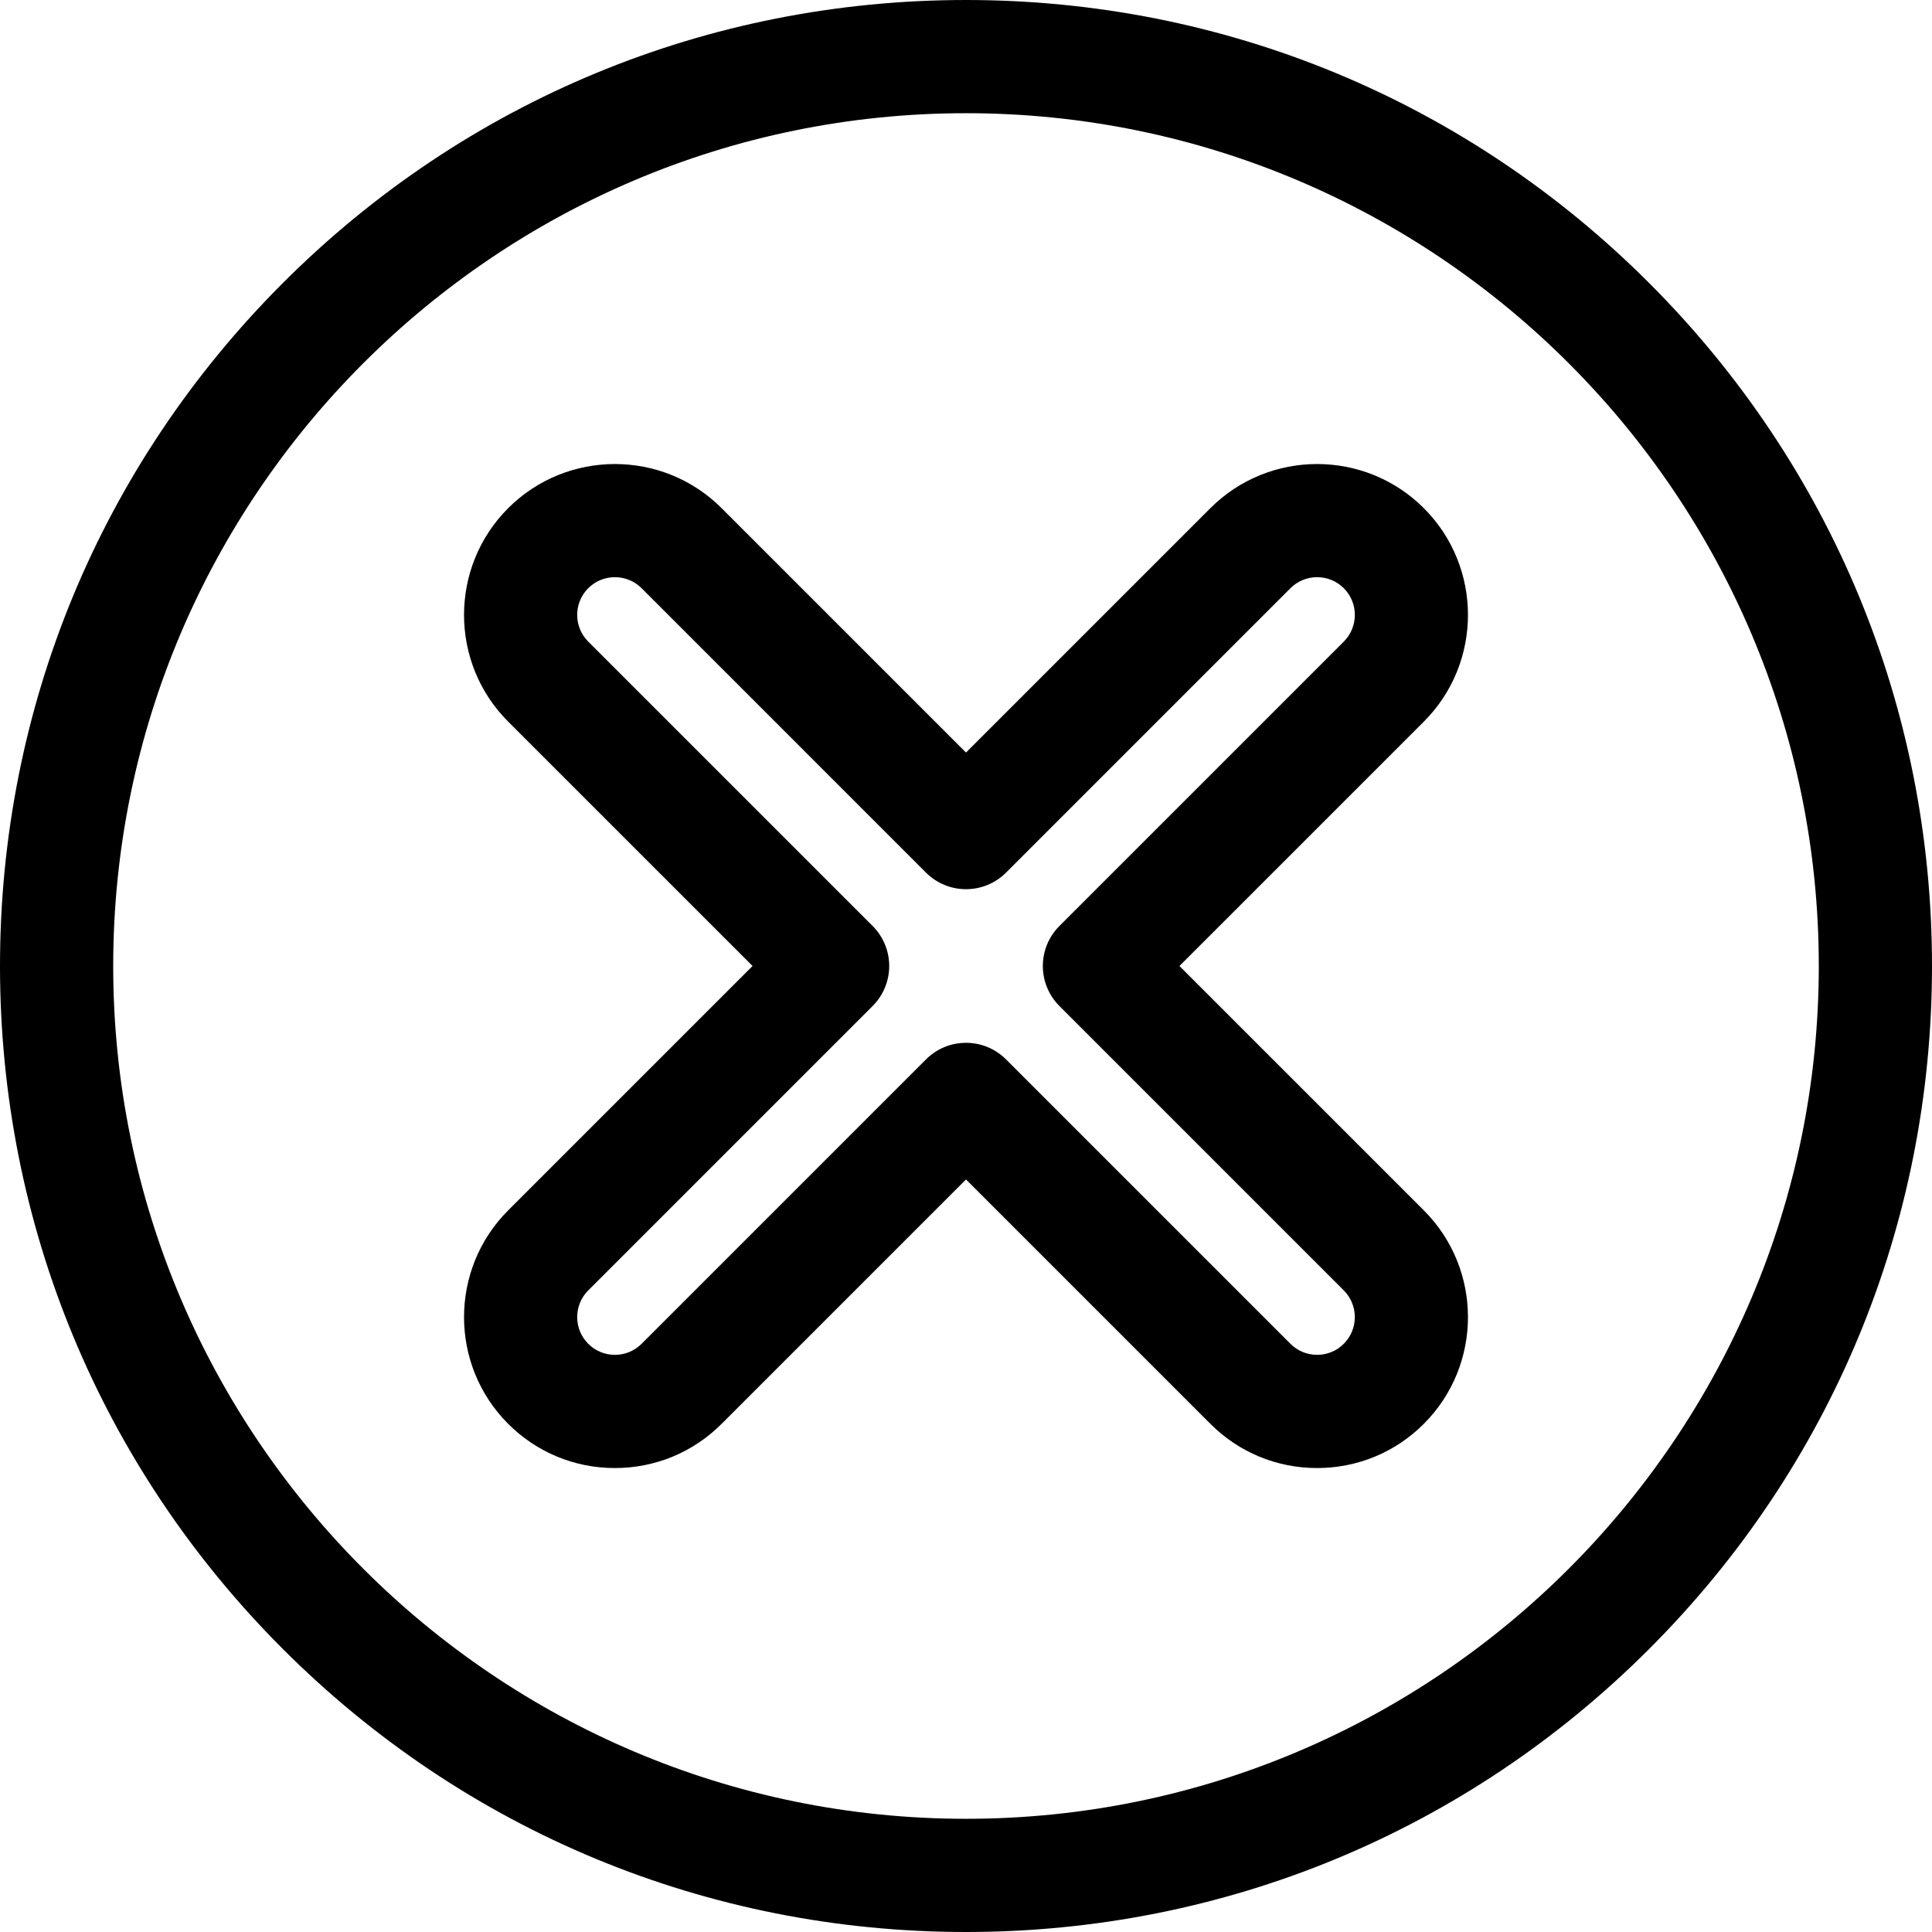
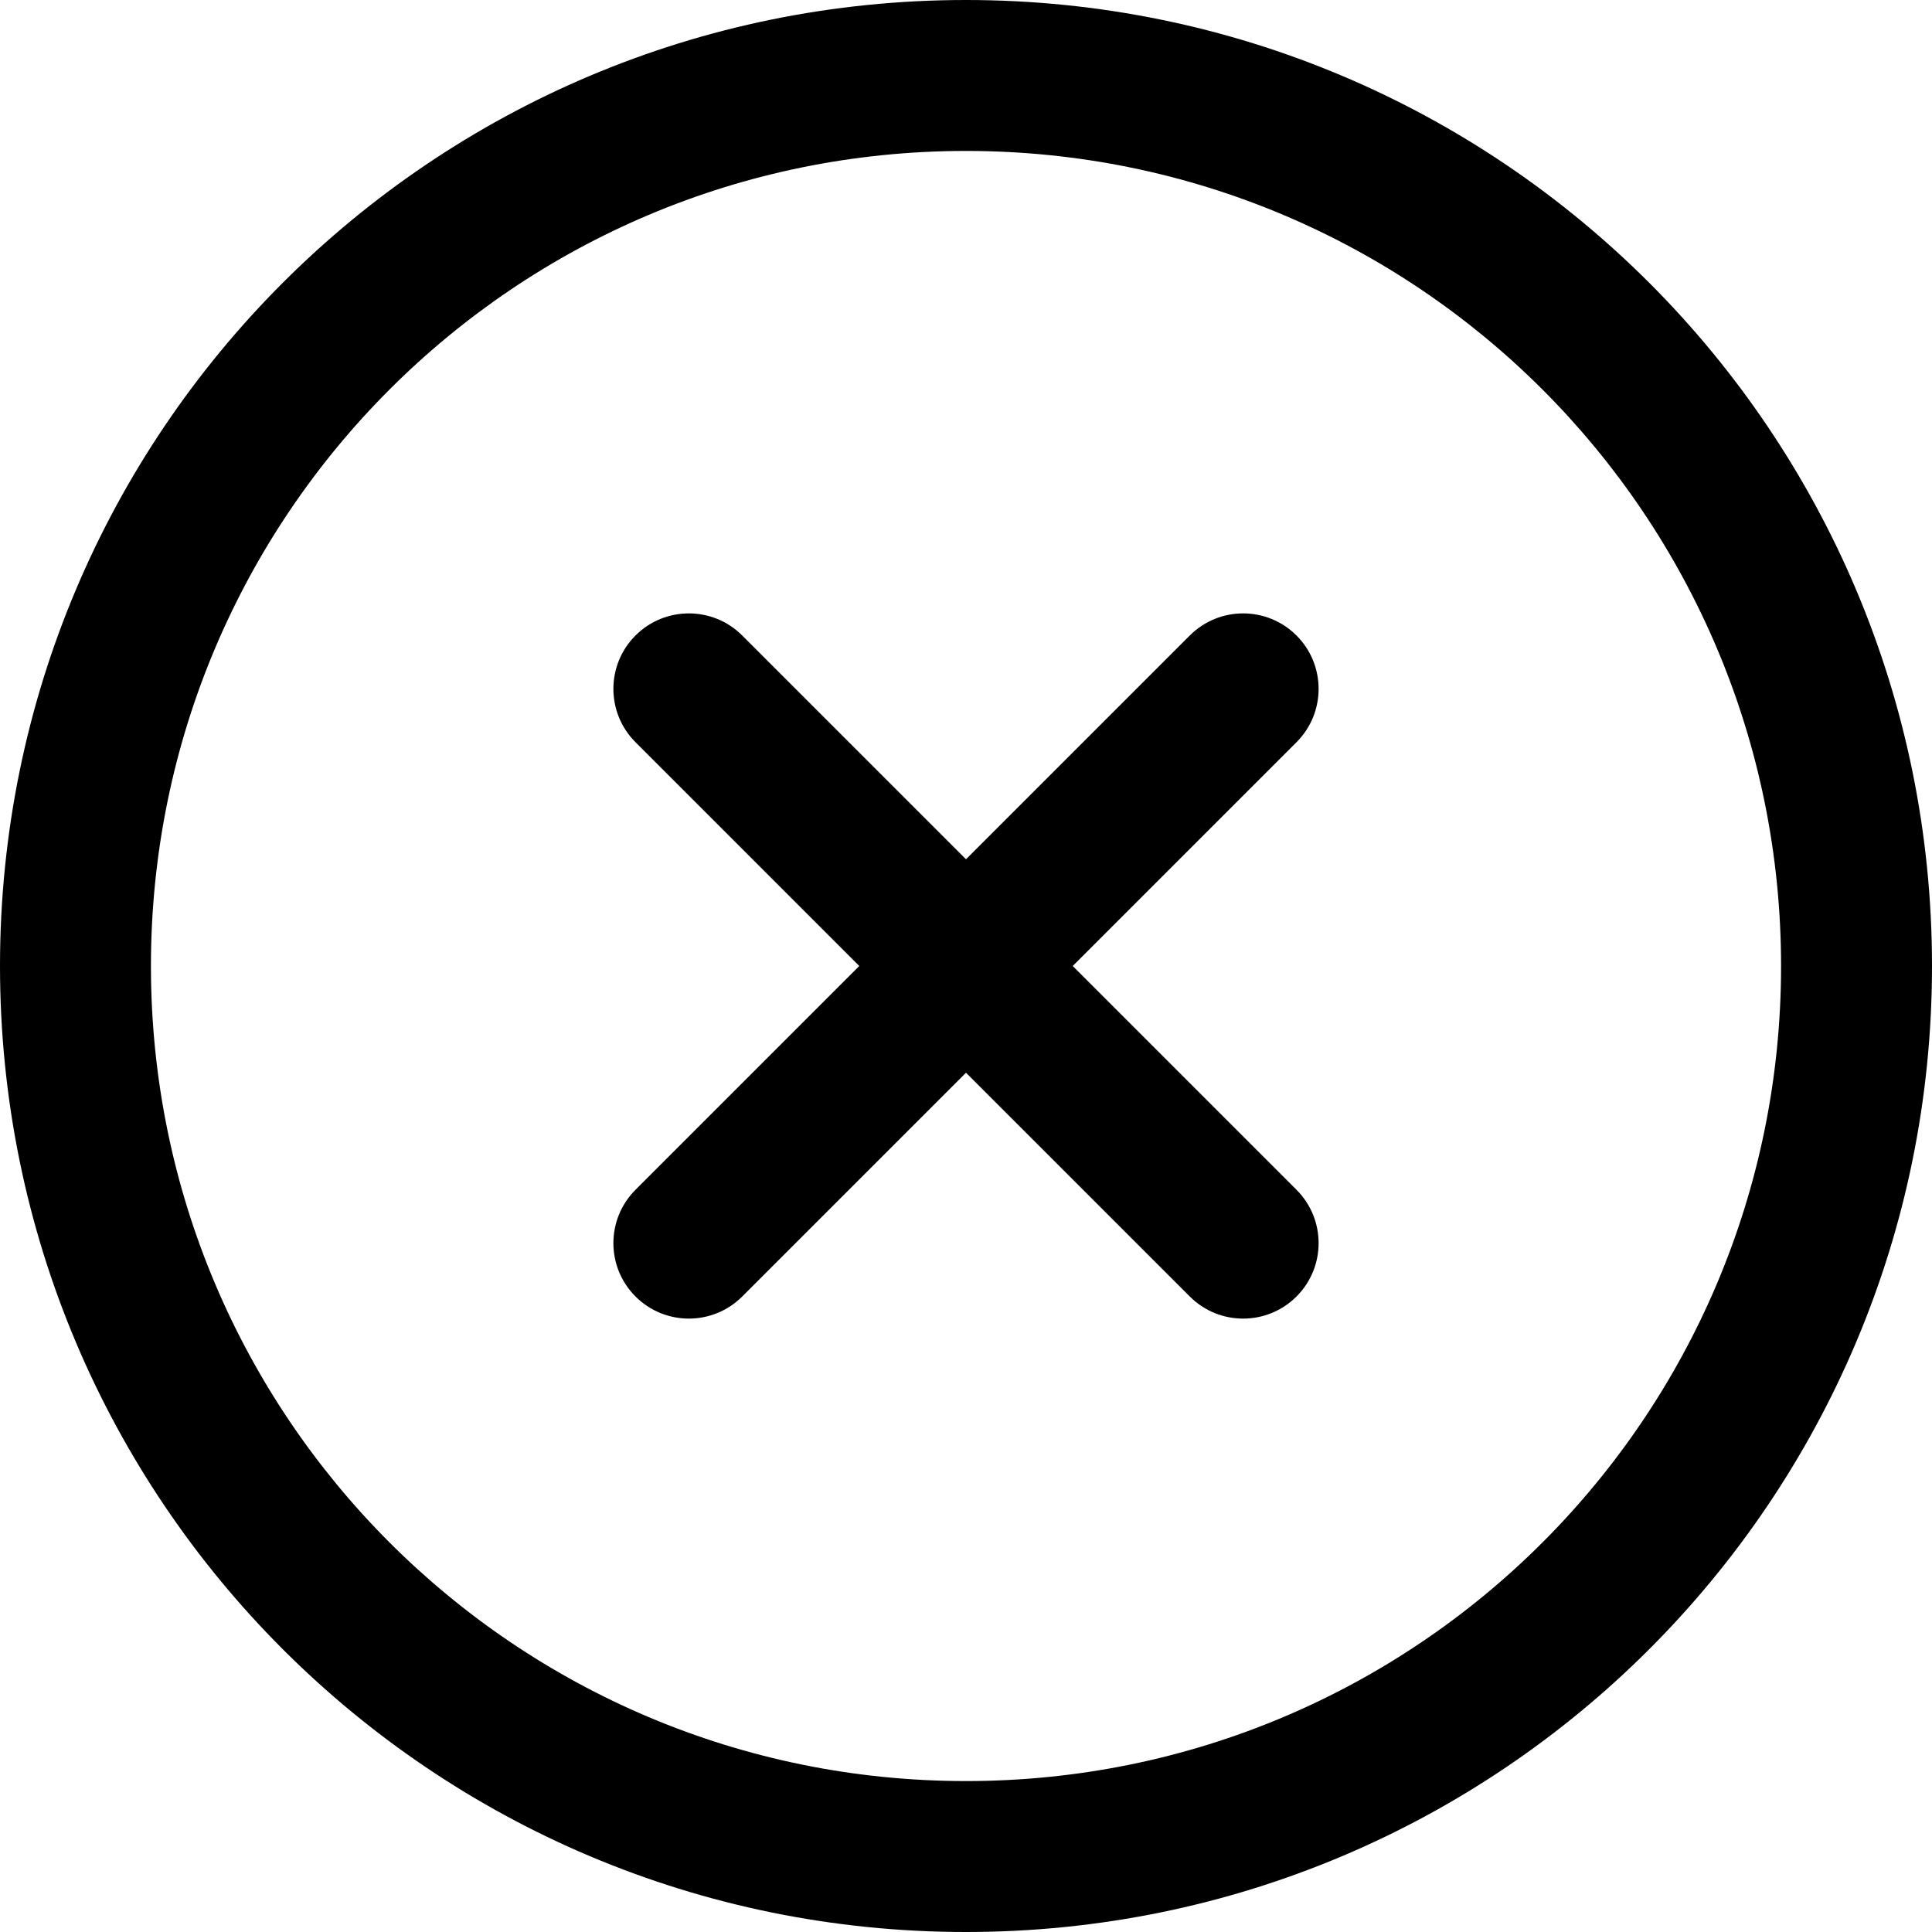
- <svg xmlns="http://www.w3.org/2000/svg" height="512pt" viewBox="0 0 512 512" width="512pt">
-   <path d="m437.02 74.98c-48.352-48.352-112.641-74.98-181.02-74.98s-132.668 26.629-181.02 74.98c-48.352 48.352-74.98 112.641-74.98 181.02 0 68.383 26.629 132.668 74.98 181.02 48.352 48.352 112.641 74.98 181.02 74.98s132.668-26.629 181.02-74.98c48.352-48.352 74.98-112.637 74.98-181.02 0-68.379-26.629-132.668-74.98-181.02zm-181.02 407.02c-124.617 0-226-101.383-226-226s101.383-226 226-226 226 101.383 226 226-101.383 226-226 226zm0 0" />
-   <path d="m312.566 256 64.766-64.762c15.594-15.594 15.594-40.973 0-56.566-15.598-15.598-40.973-15.598-56.57 0l-64.762 64.762-64.762-64.762c-15.598-15.598-40.973-15.598-56.57 0-15.594 15.594-15.594 40.973 0 56.566l64.766 64.762-64.766 64.762c-15.594 15.598-15.594 40.973 0 56.57 7.555 7.555 17.602 11.715 28.285 11.715s20.73-4.16 28.285-11.715l64.762-64.762 64.762 64.762c7.555 7.555 17.602 11.715 28.285 11.715s20.73-4.16 28.285-11.715c15.594-15.598 15.594-40.977 0-56.57zm43.551 100.117c-1.887 1.891-4.398 2.93-7.07 2.93s-5.184-1.039-7.07-2.93l-75.371-75.367c-2.926-2.93-6.766-4.395-10.605-4.395-3.836 0-7.676 1.465-10.605 4.395l-75.367 75.367c-1.891 1.891-4.402 2.93-7.074 2.93-2.668 0-5.18-1.039-7.066-2.93-3.902-3.898-3.902-10.242-.004-14.141l75.371-75.371c2.812-2.812 4.395-6.625 4.395-10.605 0-3.977-1.582-7.793-4.395-10.605l-75.371-75.367c-3.898-3.898-3.898-10.246 0-14.145 3.898-3.898 10.246-3.898 14.145 0l75.367 75.371c5.859 5.855 15.355 5.855 21.215 0l75.367-75.371c3.898-3.898 10.246-3.898 14.145 0 3.898 3.898 3.898 10.242 0 14.145l-75.367 75.367c-2.816 2.812-4.395 6.629-4.395 10.605 0 3.98 1.578 7.797 4.395 10.605l75.367 75.371c3.895 3.898 3.895 10.242-.004 14.141zm0 0" />
+ <svg xmlns="http://www.w3.org/2000/svg" version="1.1" id="Capa_1" x="0px" y="0px" viewBox="0 0 512 512" style="enable-background:new 0 0 512 512;" xml:space="preserve">
+   <g>
+     <g>
+       <path d="M256,0C114.508,0,0,114.497,0,256c0,141.493,114.497,256,256,256c141.492,0,256-114.497,256-256    C512,114.507,397.503,0,256,0z M256,472c-119.384,0-216-96.607-216-216c0-119.385,96.607-216,216-216    c119.384,0,216,96.607,216,216C472,375.385,375.393,472,256,472z" />
+     </g>
+   </g>
+   <g>
+     <g>
+       <path d="M343.586,315.302L284.284,256l59.302-59.302c7.81-7.81,7.811-20.473,0.001-28.284c-7.812-7.811-20.475-7.81-28.284,0    L256,227.716l-59.303-59.302c-7.809-7.811-20.474-7.811-28.284,0c-7.81,7.811-7.81,20.474,0.001,28.284L227.716,256    l-59.302,59.302c-7.811,7.811-7.812,20.474-0.001,28.284c7.813,7.812,20.476,7.809,28.284,0L256,284.284l59.303,59.302    c7.808,7.81,20.473,7.811,28.284,0C351.398,335.775,351.397,323.112,343.586,315.302z" />
+     </g>
+   </g>
+   <g>
+ </g>
+   <g>
+ </g>
+   <g>
+ </g>
+   <g>
+ </g>
+   <g>
+ </g>
+   <g>
+ </g>
+   <g>
+ </g>
+   <g>
+ </g>
+   <g>
+ </g>
+   <g>
+ </g>
+   <g>
+ </g>
+   <g>
+ </g>
+   <g>
+ </g>
+   <g>
+ </g>
+   <g>
+ </g>
</svg>
